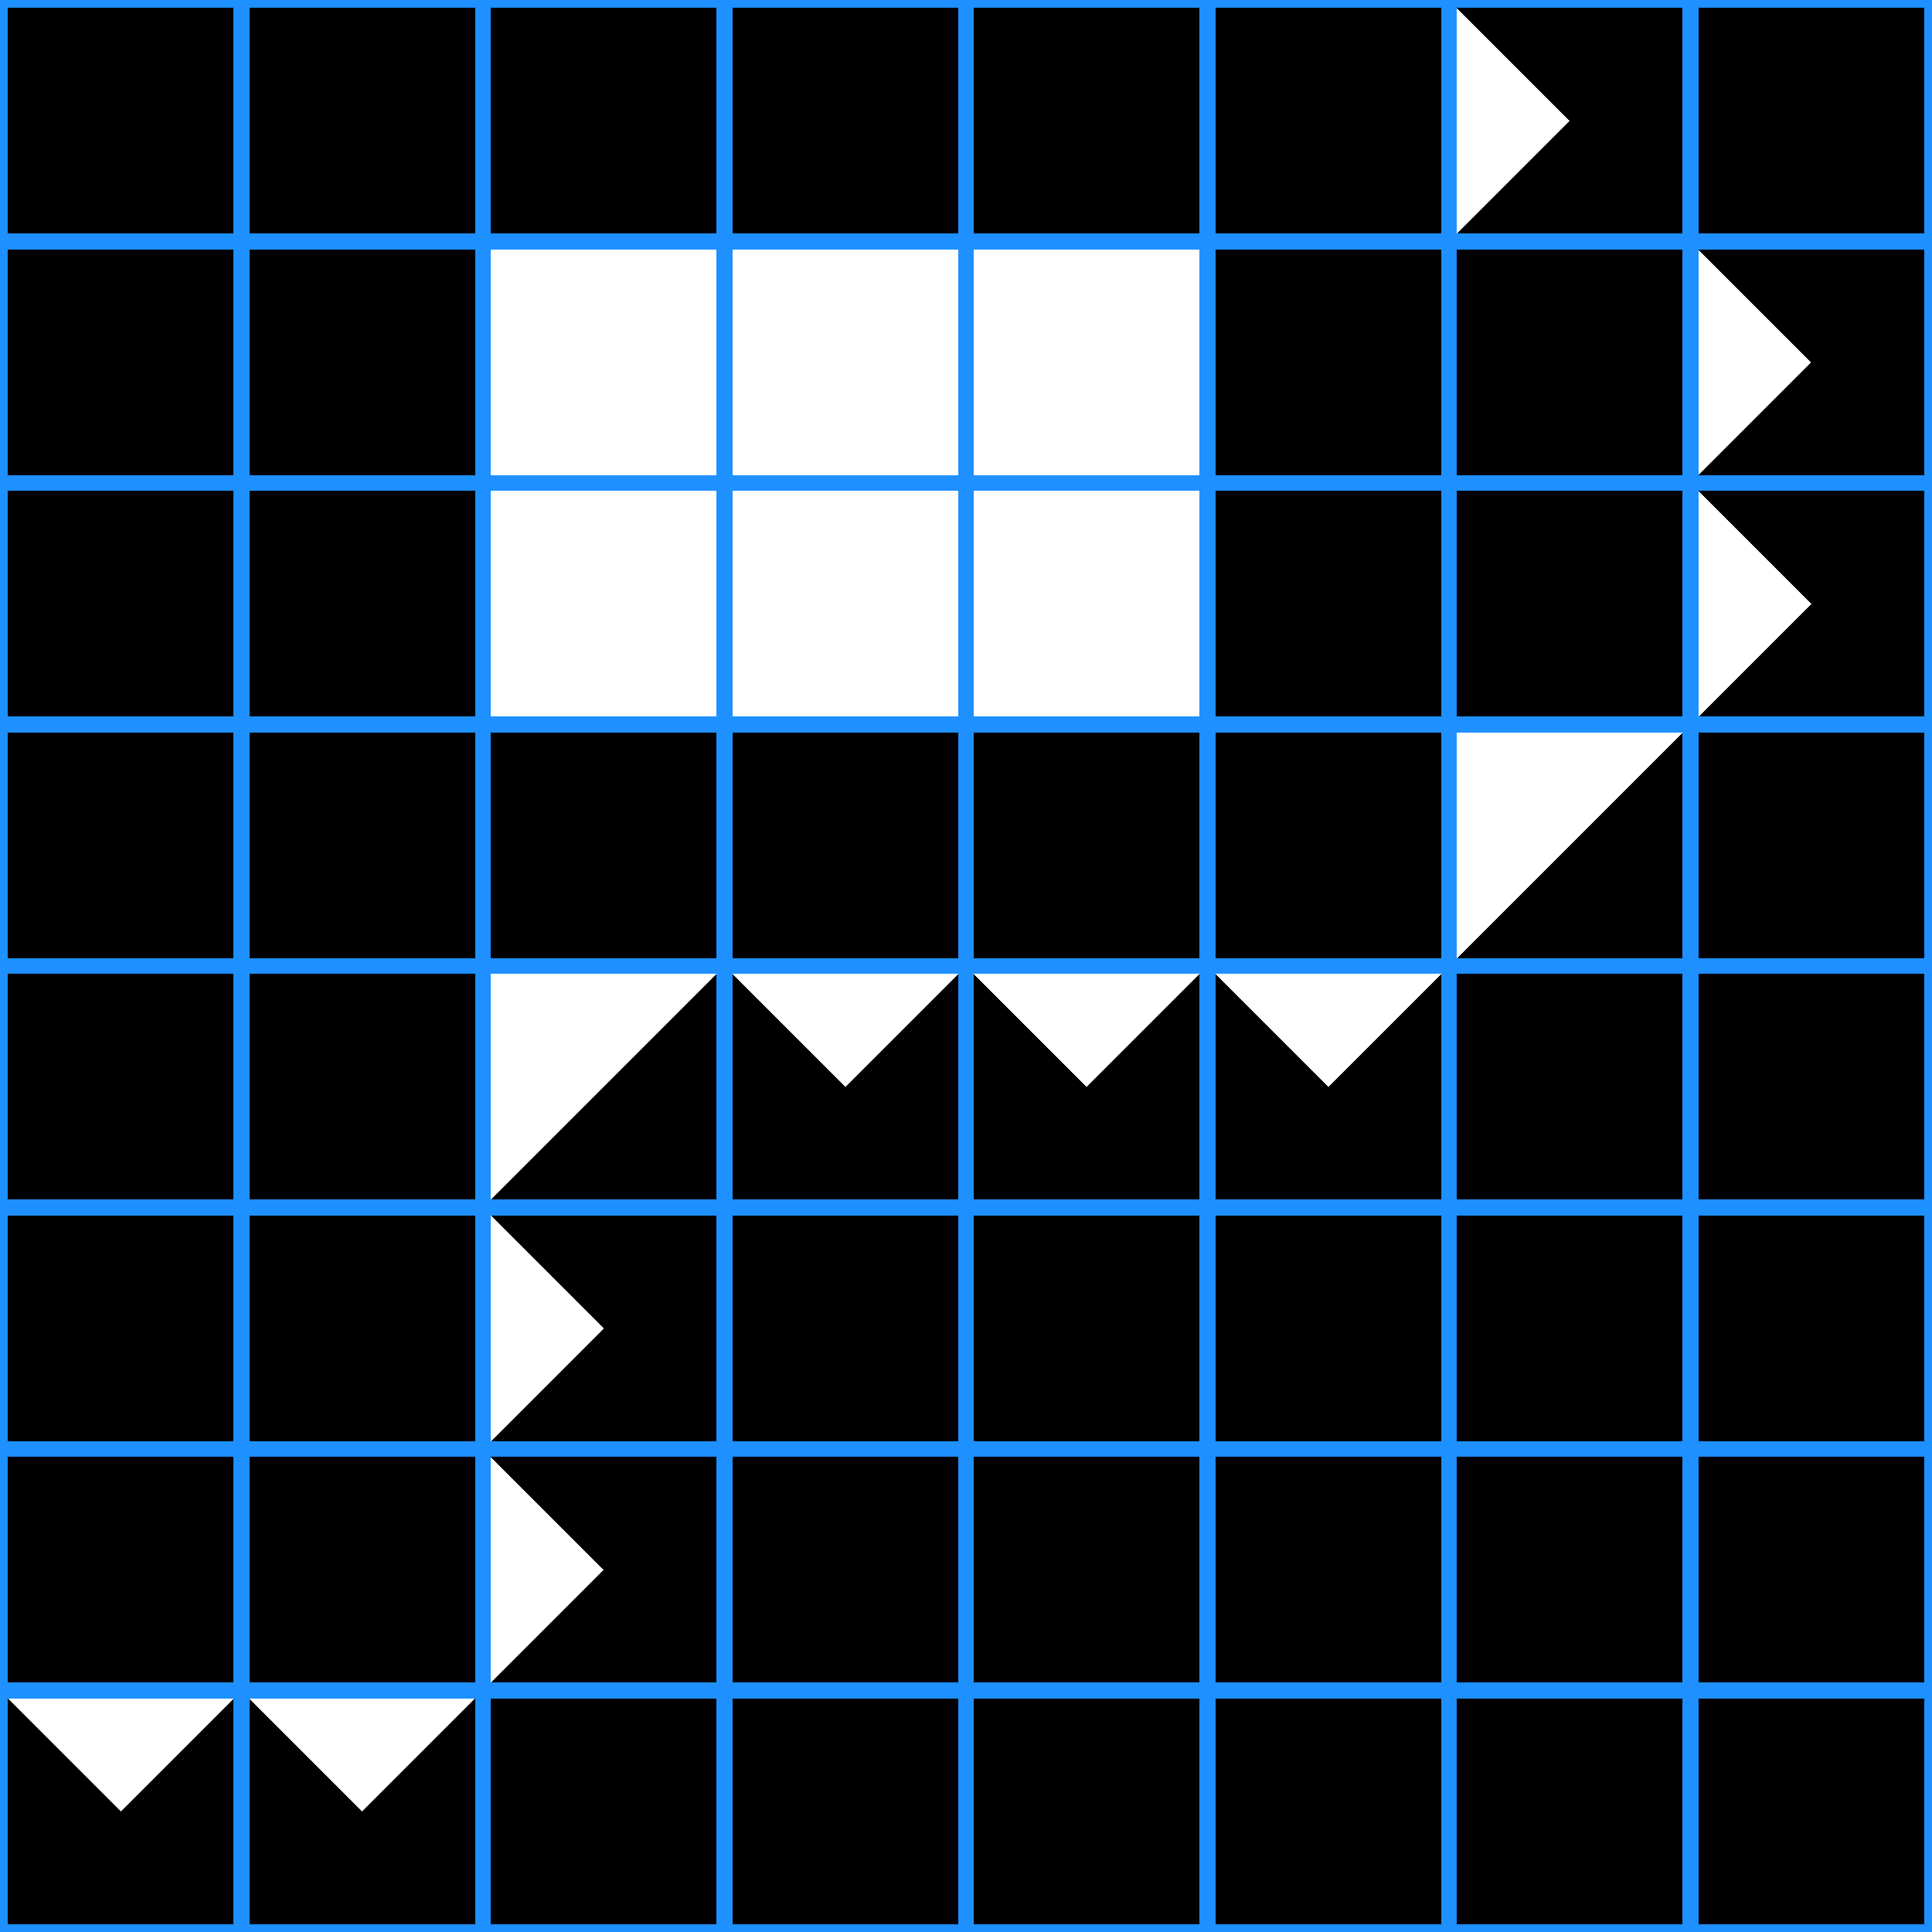
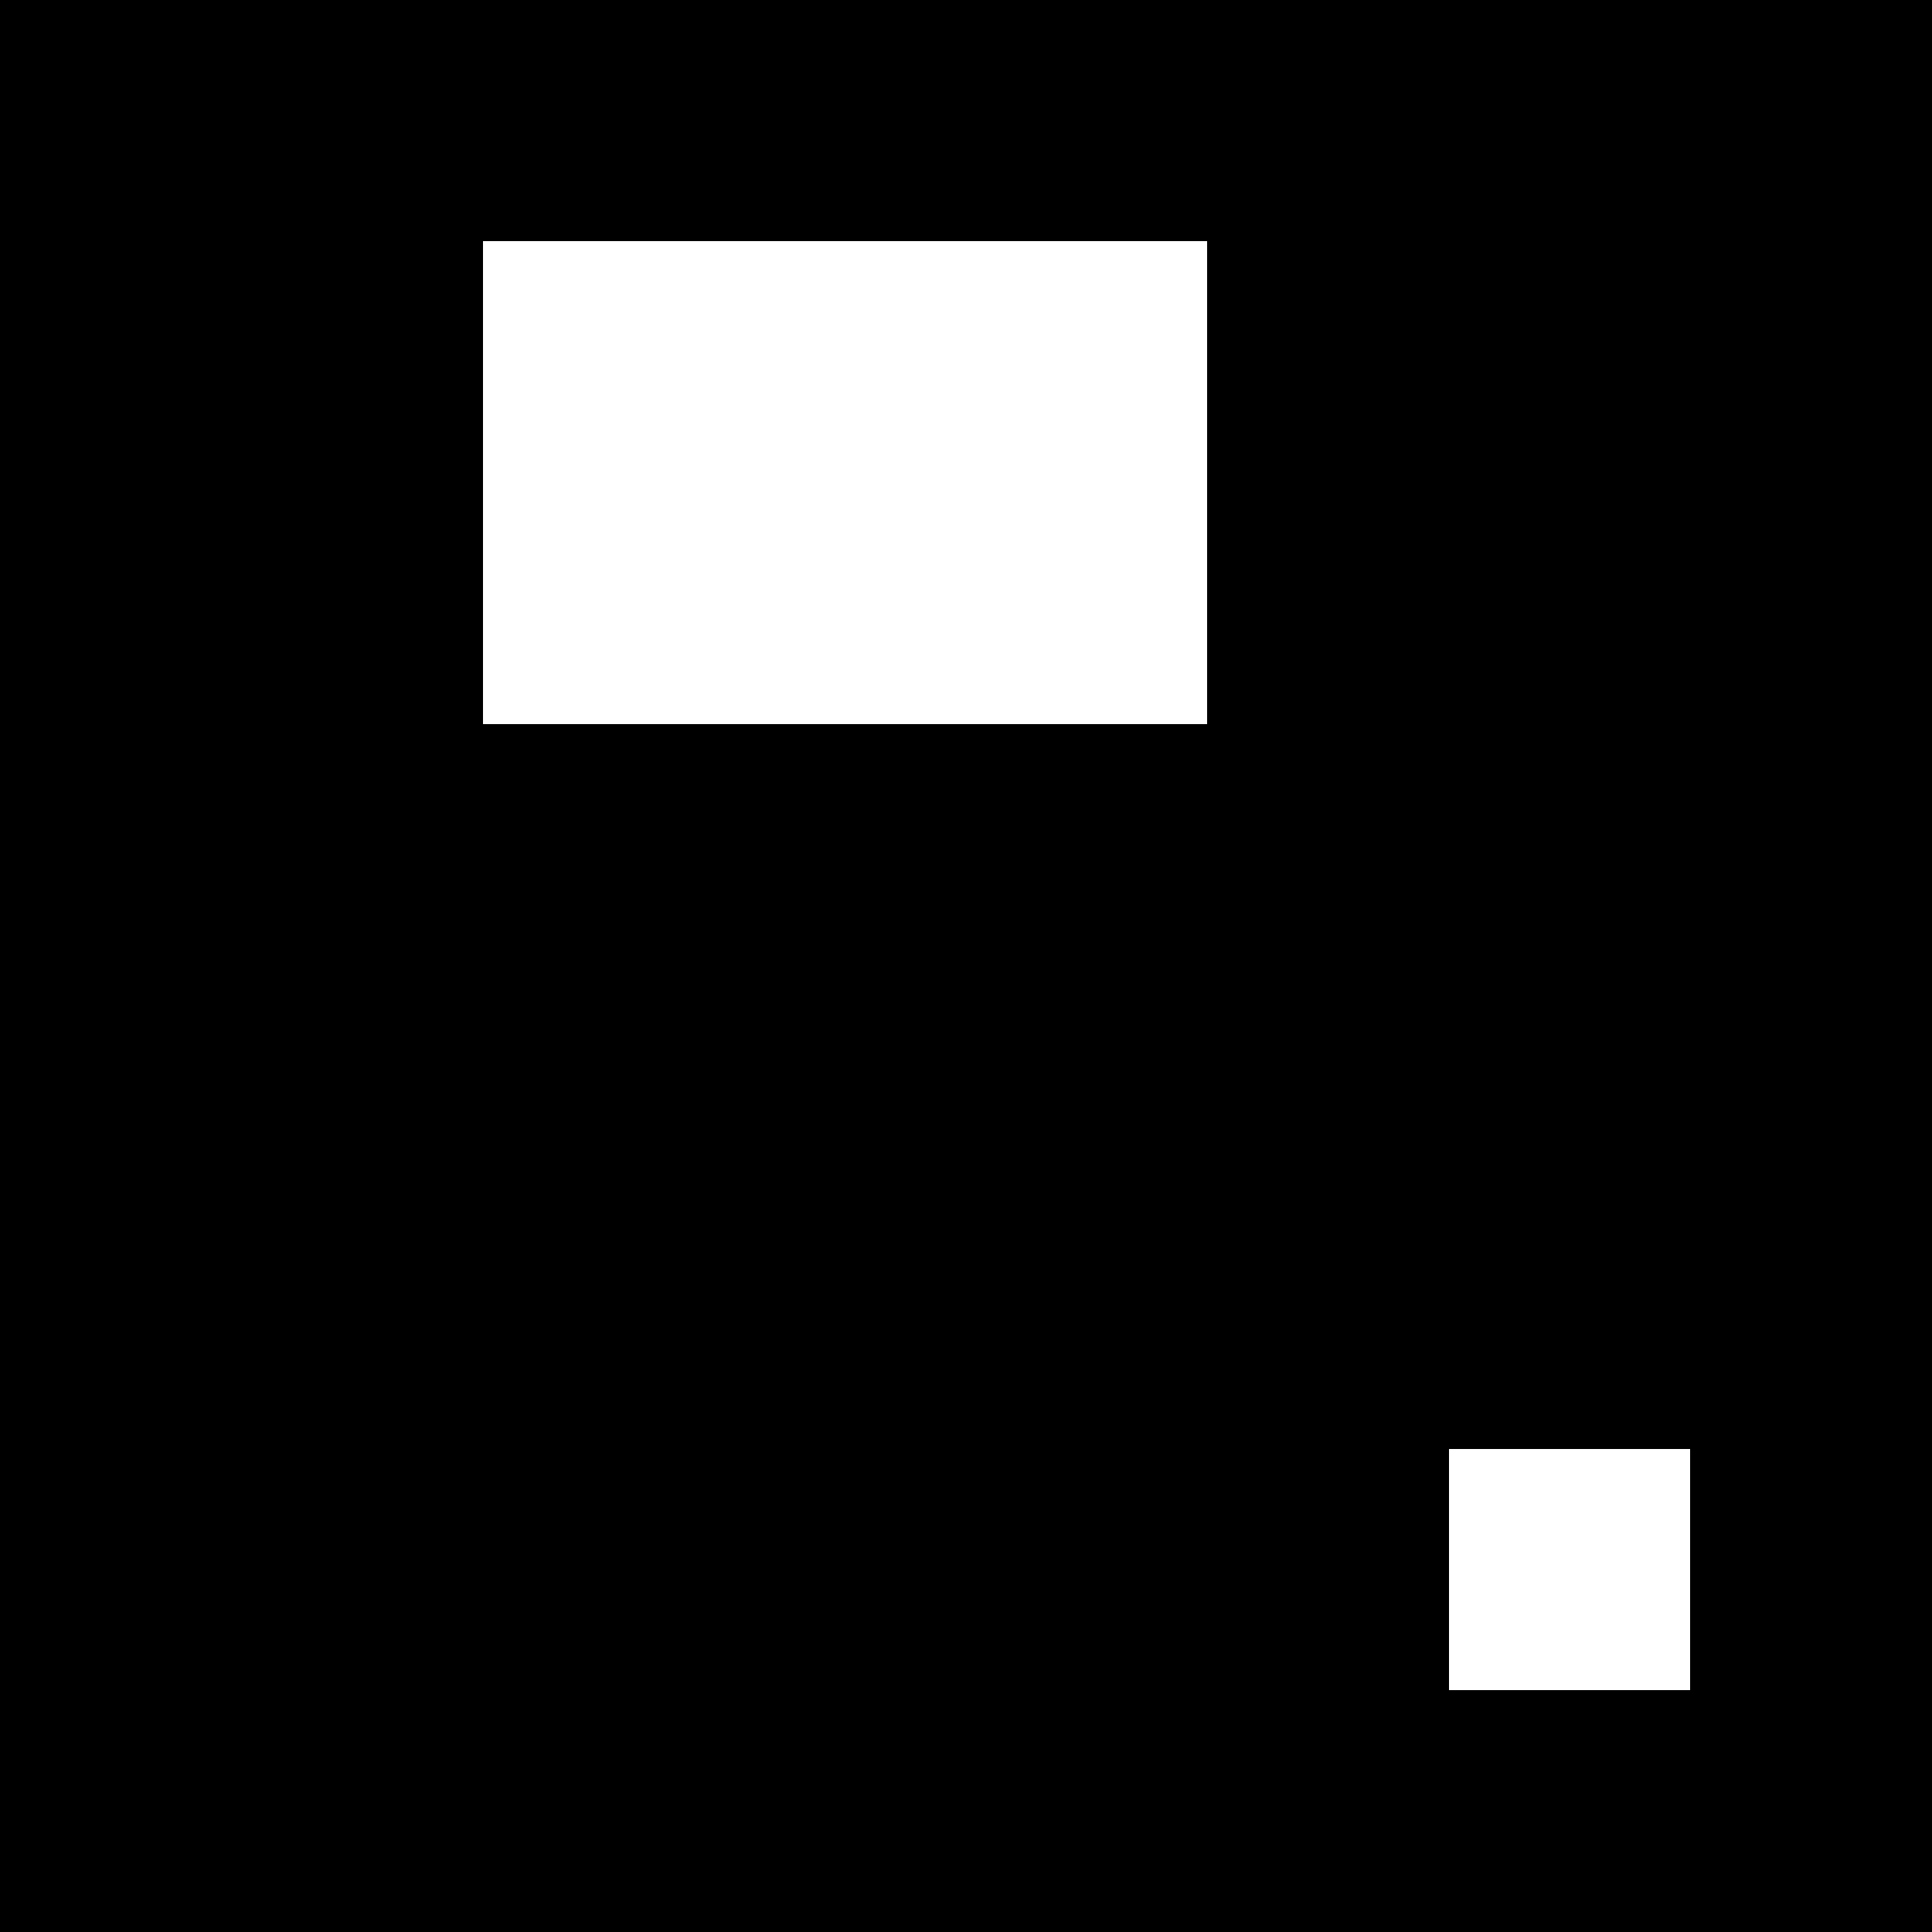
<svg xmlns="http://www.w3.org/2000/svg" width="240" height="240" viewBox="0 0 240 240">
  <rect x="0" y="0" width="240" height="240" fill="#fff" />
  <g fill="#000" shape-rendering="crispEdges">
    <polygon id="r0c0-top" points="0,0 30,0 15,15" />
    <polygon id="r0c0-right" points="30,0 30,30 15,15" />
    <polygon id="r0c0-bottom" points="30,30 0,30 15,15" />
    <polygon id="r0c0-left" points="0,30 0,0 15,15" />
    <polygon id="r0c1-top" points="30,0 60,0 45,15" />
    <polygon id="r0c1-right" points="60,0 60,30 45,15" />
    <polygon id="r0c1-bottom" points="60,30 30,30 45,15" />
    <polygon id="r0c1-left" points="30,30 30,0 45,15" />
    <polygon id="r0c2-top" points="60,0 90,0 75,15" />
    <polygon id="r0c2-right" points="90,0 90,30 75,15" />
    <polygon id="r0c2-bottom" points="90,30 60,30 75,15" />
    <polygon id="r0c2-left" points="60,30 60,0 75,15" />
    <polygon id="r0c3-top" points="90,0 120,0 105,15" />
    <polygon id="r0c3-right" points="120,0 120,30 105,15" />
    <polygon id="r0c3-bottom" points="120,30 90,30 105,15" />
    <polygon id="r0c3-left" points="90,30 90,0 105,15" />
    <polygon id="r0c4-top" points="120,0 150,0 135,15" />
    <polygon id="r0c4-right" points="150,0 150,30 135,15" />
    <polygon id="r0c4-bottom" points="150,30 120,30 135,15" />
    <polygon id="r0c4-left" points="120,30 120,0 135,15" />
    <polygon id="r0c5-top" points="150,0 180,0 165,15" />
    <polygon id="r0c5-right" points="180,0 180,30 165,15" />
    <polygon id="r0c5-bottom" points="180,30 150,30 165,15" />
    <polygon id="r0c5-left" points="150,30 150,0 165,15" />
    <polygon id="r0c6-top" points="180,0 210,0 195,15" />
    <polygon id="r0c6-right" points="210,0 210,30 195,15" />
    <polygon id="r0c6-bottom" points="210,30 180,30 195,15" />
+     <polygon id="r0c6-left" points="180,30 180,0 195,15" />
    <polygon id="r0c7-top" points="210,0 240,0 225,15" />
    <polygon id="r0c7-right" points="240,0 240,30 225,15" />
    <polygon id="r0c7-bottom" points="240,30 210,30 225,15" />
    <polygon id="r0c7-left" points="210,30 210,0 225,15" />
    <polygon id="r1c0-top" points="0,30 30,30 15,45" />
    <polygon id="r1c0-right" points="30,30 30,60 15,45" />
    <polygon id="r1c0-bottom" points="30,60 0,60 15,45" />
    <polygon id="r1c0-left" points="0,60 0,30 15,45" />
    <polygon id="r1c1-top" points="30,30 60,30 45,45" />
    <polygon id="r1c1-right" points="60,30 60,60 45,45" />
    <polygon id="r1c1-bottom" points="60,60 30,60 45,45" />
    <polygon id="r1c1-left" points="30,60 30,30 45,45" />
    <polygon id="r1c5-top" points="150,30 180,30 165,45" />
    <polygon id="r1c5-right" points="180,30 180,60 165,45" />
    <polygon id="r1c5-bottom" points="180,60 150,60 165,45" />
    <polygon id="r1c5-left" points="150,60 150,30 165,45" />
    <polygon id="r1c6-top" points="180,30 210,30 195,45" />
    <polygon id="r1c6-right" points="210,30 210,60 195,45" />
    <polygon id="r1c6-bottom" points="210,60 180,60 195,45" />
    <polygon id="r1c6-left" points="180,60 180,30 195,45" />
    <polygon id="r1c7-top" points="210,30 240,30 225,45" />
    <polygon id="r1c7-right" points="240,30 240,60 225,45" />
    <polygon id="r1c7-bottom" points="240,60 210,60 225,45" />
+     <polygon id="r1c7-left" points="210,60 210,30 225,45" />
    <polygon id="r2c0-top" points="0,60 30,60 15,75" />
    <polygon id="r2c0-right" points="30,60 30,90 15,75" />
    <polygon id="r2c0-bottom" points="30,90 0,90 15,75" />
    <polygon id="r2c0-left" points="0,90 0,60 15,75" />
    <polygon id="r2c1-top" points="30,60 60,60 45,75" />
    <polygon id="r2c1-right" points="60,60 60,90 45,75" />
    <polygon id="r2c1-bottom" points="60,90 30,90 45,75" />
    <polygon id="r2c1-left" points="30,90 30,60 45,75" />
    <polygon id="r2c5-top" points="150,60 180,60 165,75" />
    <polygon id="r2c5-right" points="180,60 180,90 165,75" />
    <polygon id="r2c5-bottom" points="180,90 150,90 165,75" />
    <polygon id="r2c5-left" points="150,90 150,60 165,75" />
    <polygon id="r2c6-top" points="180,60 210,60 195,75" />
    <polygon id="r2c6-right" points="210,60 210,90 195,75" />
    <polygon id="r2c6-bottom" points="210,90 180,90 195,75" />
    <polygon id="r2c6-left" points="180,90 180,60 195,75" />
    <polygon id="r2c7-top" points="210,60 240,60 225,75" />
    <polygon id="r2c7-right" points="240,60 240,90 225,75" />
    <polygon id="r2c7-bottom" points="240,90 210,90 225,75" />
+     <polygon id="r2c7-left" points="210,90 210,60 225,75" />
    <polygon id="r3c0-top" points="0,90 30,90 15,105" />
    <polygon id="r3c0-right" points="30,90 30,120 15,105" />
    <polygon id="r3c0-bottom" points="30,120 0,120 15,105" />
    <polygon id="r3c0-left" points="0,120 0,90 15,105" />
    <polygon id="r3c1-top" points="30,90 60,90 45,105" />
    <polygon id="r3c1-right" points="60,90 60,120 45,105" />
    <polygon id="r3c1-bottom" points="60,120 30,120 45,105" />
    <polygon id="r3c1-left" points="30,120 30,90 45,105" />
    <polygon id="r3c2-top" points="60,90 90,90 75,105" />
    <polygon id="r3c2-right" points="90,90 90,120 75,105" />
    <polygon id="r3c2-bottom" points="90,120 60,120 75,105" />
    <polygon id="r3c2-left" points="60,120 60,90 75,105" />
    <polygon id="r3c3-top" points="90,90 120,90 105,105" />
    <polygon id="r3c3-right" points="120,90 120,120 105,105" />
    <polygon id="r3c3-bottom" points="120,120 90,120 105,105" />
    <polygon id="r3c3-left" points="90,120 90,90 105,105" />
    <polygon id="r3c4-top" points="120,90 150,90 135,105" />
    <polygon id="r3c4-right" points="150,90 150,120 135,105" />
    <polygon id="r3c4-bottom" points="150,120 120,120 135,105" />
    <polygon id="r3c4-left" points="120,120 120,90 135,105" />
    <polygon id="r3c5-top" points="150,90 180,90 165,105" />
    <polygon id="r3c5-right" points="180,90 180,120 165,105" />
    <polygon id="r3c5-bottom" points="180,120 150,120 165,105" />
    <polygon id="r3c5-left" points="150,120 150,90 165,105" />
+     <polygon id="r3c6-top" points="180,90 210,90 195,105" />
    <polygon id="r3c6-right" points="210,90 210,120 195,105" />
    <polygon id="r3c6-bottom" points="210,120 180,120 195,105" />
+     <polygon id="r3c6-left" points="180,120 180,90 195,105" />
    <polygon id="r3c7-top" points="210,90 240,90 225,105" />
    <polygon id="r3c7-right" points="240,90 240,120 225,105" />
    <polygon id="r3c7-bottom" points="240,120 210,120 225,105" />
    <polygon id="r3c7-left" points="210,120 210,90 225,105" />
    <polygon id="r4c0-top" points="0,120 30,120 15,135" />
    <polygon id="r4c0-right" points="30,120 30,150 15,135" />
    <polygon id="r4c0-bottom" points="30,150 0,150 15,135" />
    <polygon id="r4c0-left" points="0,150 0,120 15,135" />
    <polygon id="r4c1-top" points="30,120 60,120 45,135" />
    <polygon id="r4c1-right" points="60,120 60,150 45,135" />
    <polygon id="r4c1-bottom" points="60,150 30,150 45,135" />
    <polygon id="r4c1-left" points="30,150 30,120 45,135" />
+     <polygon id="r4c2-top" points="60,120 90,120 75,135" />
    <polygon id="r4c2-right" points="90,120 90,150 75,135" />
    <polygon id="r4c2-bottom" points="90,150 60,150 75,135" />
+     <polygon id="r4c2-left" points="60,150 60,120 75,135" />
+     <polygon id="r4c3-top" points="90,120 120,120 105,135" />
    <polygon id="r4c3-right" points="120,120 120,150 105,135" />
    <polygon id="r4c3-bottom" points="120,150 90,150 105,135" />
    <polygon id="r4c3-left" points="90,150 90,120 105,135" />
+     <polygon id="r4c4-top" points="120,120 150,120 135,135" />
    <polygon id="r4c4-right" points="150,120 150,150 135,135" />
    <polygon id="r4c4-bottom" points="150,150 120,150 135,135" />
    <polygon id="r4c4-left" points="120,150 120,120 135,135" />
+     <polygon id="r4c5-top" points="150,120 180,120 165,135" />
    <polygon id="r4c5-right" points="180,120 180,150 165,135" />
    <polygon id="r4c5-bottom" points="180,150 150,150 165,135" />
    <polygon id="r4c5-left" points="150,150 150,120 165,135" />
    <polygon id="r4c6-top" points="180,120 210,120 195,135" />
    <polygon id="r4c6-right" points="210,120 210,150 195,135" />
    <polygon id="r4c6-bottom" points="210,150 180,150 195,135" />
    <polygon id="r4c6-left" points="180,150 180,120 195,135" />
    <polygon id="r4c7-top" points="210,120 240,120 225,135" />
    <polygon id="r4c7-right" points="240,120 240,150 225,135" />
    <polygon id="r4c7-bottom" points="240,150 210,150 225,135" />
    <polygon id="r4c7-left" points="210,150 210,120 225,135" />
    <polygon id="r5c0-top" points="0,150 30,150 15,165" />
    <polygon id="r5c0-right" points="30,150 30,180 15,165" />
    <polygon id="r5c0-bottom" points="30,180 0,180 15,165" />
    <polygon id="r5c0-left" points="0,180 0,150 15,165" />
    <polygon id="r5c1-top" points="30,150 60,150 45,165" />
    <polygon id="r5c1-right" points="60,150 60,180 45,165" />
    <polygon id="r5c1-bottom" points="60,180 30,180 45,165" />
    <polygon id="r5c1-left" points="30,180 30,150 45,165" />
    <polygon id="r5c2-top" points="60,150 90,150 75,165" />
    <polygon id="r5c2-right" points="90,150 90,180 75,165" />
    <polygon id="r5c2-bottom" points="90,180 60,180 75,165" />
+     <polygon id="r5c2-left" points="60,180 60,150 75,165" />
    <polygon id="r5c3-top" points="90,150 120,150 105,165" />
    <polygon id="r5c3-right" points="120,150 120,180 105,165" />
    <polygon id="r5c3-bottom" points="120,180 90,180 105,165" />
    <polygon id="r5c3-left" points="90,180 90,150 105,165" />
    <polygon id="r5c4-top" points="120,150 150,150 135,165" />
    <polygon id="r5c4-right" points="150,150 150,180 135,165" />
    <polygon id="r5c4-bottom" points="150,180 120,180 135,165" />
    <polygon id="r5c4-left" points="120,180 120,150 135,165" />
    <polygon id="r5c5-top" points="150,150 180,150 165,165" />
    <polygon id="r5c5-right" points="180,150 180,180 165,165" />
    <polygon id="r5c5-bottom" points="180,180 150,180 165,165" />
    <polygon id="r5c5-left" points="150,180 150,150 165,165" />
    <polygon id="r5c6-top" points="180,150 210,150 195,165" />
    <polygon id="r5c6-right" points="210,150 210,180 195,165" />
    <polygon id="r5c6-bottom" points="210,180 180,180 195,165" />
    <polygon id="r5c6-left" points="180,180 180,150 195,165" />
    <polygon id="r5c7-top" points="210,150 240,150 225,165" />
    <polygon id="r5c7-right" points="240,150 240,180 225,165" />
    <polygon id="r5c7-bottom" points="240,180 210,180 225,165" />
    <polygon id="r5c7-left" points="210,180 210,150 225,165" />
    <polygon id="r6c0-top" points="0,180 30,180 15,195" />
    <polygon id="r6c0-right" points="30,180 30,210 15,195" />
    <polygon id="r6c0-bottom" points="30,210 0,210 15,195" />
    <polygon id="r6c0-left" points="0,210 0,180 15,195" />
    <polygon id="r6c1-top" points="30,180 60,180 45,195" />
    <polygon id="r6c1-right" points="60,180 60,210 45,195" />
    <polygon id="r6c1-bottom" points="60,210 30,210 45,195" />
    <polygon id="r6c1-left" points="30,210 30,180 45,195" />
    <polygon id="r6c2-top" points="60,180 90,180 75,195" />
    <polygon id="r6c2-right" points="90,180 90,210 75,195" />
    <polygon id="r6c2-bottom" points="90,210 60,210 75,195" />
+     <polygon id="r6c2-left" points="60,210 60,180 75,195" />
    <polygon id="r6c3-top" points="90,180 120,180 105,195" />
    <polygon id="r6c3-right" points="120,180 120,210 105,195" />
    <polygon id="r6c3-bottom" points="120,210 90,210 105,195" />
    <polygon id="r6c3-left" points="90,210 90,180 105,195" />
    <polygon id="r6c4-top" points="120,180 150,180 135,195" />
    <polygon id="r6c4-right" points="150,180 150,210 135,195" />
    <polygon id="r6c4-bottom" points="150,210 120,210 135,195" />
    <polygon id="r6c4-left" points="120,210 120,180 135,195" />
    <polygon id="r6c5-top" points="150,180 180,180 165,195" />
    <polygon id="r6c5-right" points="180,180 180,210 165,195" />
    <polygon id="r6c5-bottom" points="180,210 150,210 165,195" />
    <polygon id="r6c5-left" points="150,210 150,180 165,195" />
-     <polygon id="r6c6-top" points="180,180 210,180 195,195" />
-     <polygon id="r6c6-right" points="210,180 210,210 195,195" />
-     <polygon id="r6c6-bottom" points="210,210 180,210 195,195" />
-     <polygon id="r6c6-left" points="180,210 180,180 195,195" />
    <polygon id="r6c7-top" points="210,180 240,180 225,195" />
    <polygon id="r6c7-right" points="240,180 240,210 225,195" />
    <polygon id="r6c7-bottom" points="240,210 210,210 225,195" />
    <polygon id="r6c7-left" points="210,210 210,180 225,195" />
+     <polygon id="r7c0-top" points="0,210 30,210 15,225" />
    <polygon id="r7c0-right" points="30,210 30,240 15,225" />
    <polygon id="r7c0-bottom" points="30,240 0,240 15,225" />
    <polygon id="r7c0-left" points="0,240 0,210 15,225" />
+     <polygon id="r7c1-top" points="30,210 60,210 45,225" />
    <polygon id="r7c1-right" points="60,210 60,240 45,225" />
    <polygon id="r7c1-bottom" points="60,240 30,240 45,225" />
    <polygon id="r7c1-left" points="30,240 30,210 45,225" />
    <polygon id="r7c2-top" points="60,210 90,210 75,225" />
    <polygon id="r7c2-right" points="90,210 90,240 75,225" />
    <polygon id="r7c2-bottom" points="90,240 60,240 75,225" />
    <polygon id="r7c2-left" points="60,240 60,210 75,225" />
    <polygon id="r7c3-top" points="90,210 120,210 105,225" />
    <polygon id="r7c3-right" points="120,210 120,240 105,225" />
    <polygon id="r7c3-bottom" points="120,240 90,240 105,225" />
    <polygon id="r7c3-left" points="90,240 90,210 105,225" />
    <polygon id="r7c4-top" points="120,210 150,210 135,225" />
    <polygon id="r7c4-right" points="150,210 150,240 135,225" />
    <polygon id="r7c4-bottom" points="150,240 120,240 135,225" />
    <polygon id="r7c4-left" points="120,240 120,210 135,225" />
    <polygon id="r7c5-top" points="150,210 180,210 165,225" />
    <polygon id="r7c5-right" points="180,210 180,240 165,225" />
    <polygon id="r7c5-bottom" points="180,240 150,240 165,225" />
    <polygon id="r7c5-left" points="150,240 150,210 165,225" />
    <polygon id="r7c6-top" points="180,210 210,210 195,225" />
    <polygon id="r7c6-right" points="210,210 210,240 195,225" />
    <polygon id="r7c6-bottom" points="210,240 180,240 195,225" />
    <polygon id="r7c6-left" points="180,240 180,210 195,225" />
    <polygon id="r7c7-top" points="210,210 240,210 225,225" />
    <polygon id="r7c7-right" points="240,210 240,240 225,225" />
    <polygon id="r7c7-bottom" points="240,240 210,240 225,225" />
    <polygon id="r7c7-left" points="210,240 210,210 225,225" />
  </g>
-   <g fill="none" stroke="#1e90ff" stroke-width="2" shape-rendering="crispEdges">
-     <line x1="0" y1="0" x2="0" y2="240" />
-     <line x1="30" y1="0" x2="30" y2="240" />
-     <line x1="60" y1="0" x2="60" y2="240" />
-     <line x1="90" y1="0" x2="90" y2="240" />
-     <line x1="120" y1="0" x2="120" y2="240" />
-     <line x1="150" y1="0" x2="150" y2="240" />
-     <line x1="180" y1="0" x2="180" y2="240" />
-     <line x1="210" y1="0" x2="210" y2="240" />
-     <line x1="240" y1="0" x2="240" y2="240" />
-     <line x1="0" y1="0" x2="240" y2="0" />
-     <line x1="0" y1="30" x2="240" y2="30" />
-     <line x1="0" y1="60" x2="240" y2="60" />
-     <line x1="0" y1="90" x2="240" y2="90" />
-     <line x1="0" y1="120" x2="240" y2="120" />
-     <line x1="0" y1="150" x2="240" y2="150" />
-     <line x1="0" y1="180" x2="240" y2="180" />
-     <line x1="0" y1="210" x2="240" y2="210" />
-     <line x1="0" y1="240" x2="240" y2="240" />
-   </g>
</svg>
